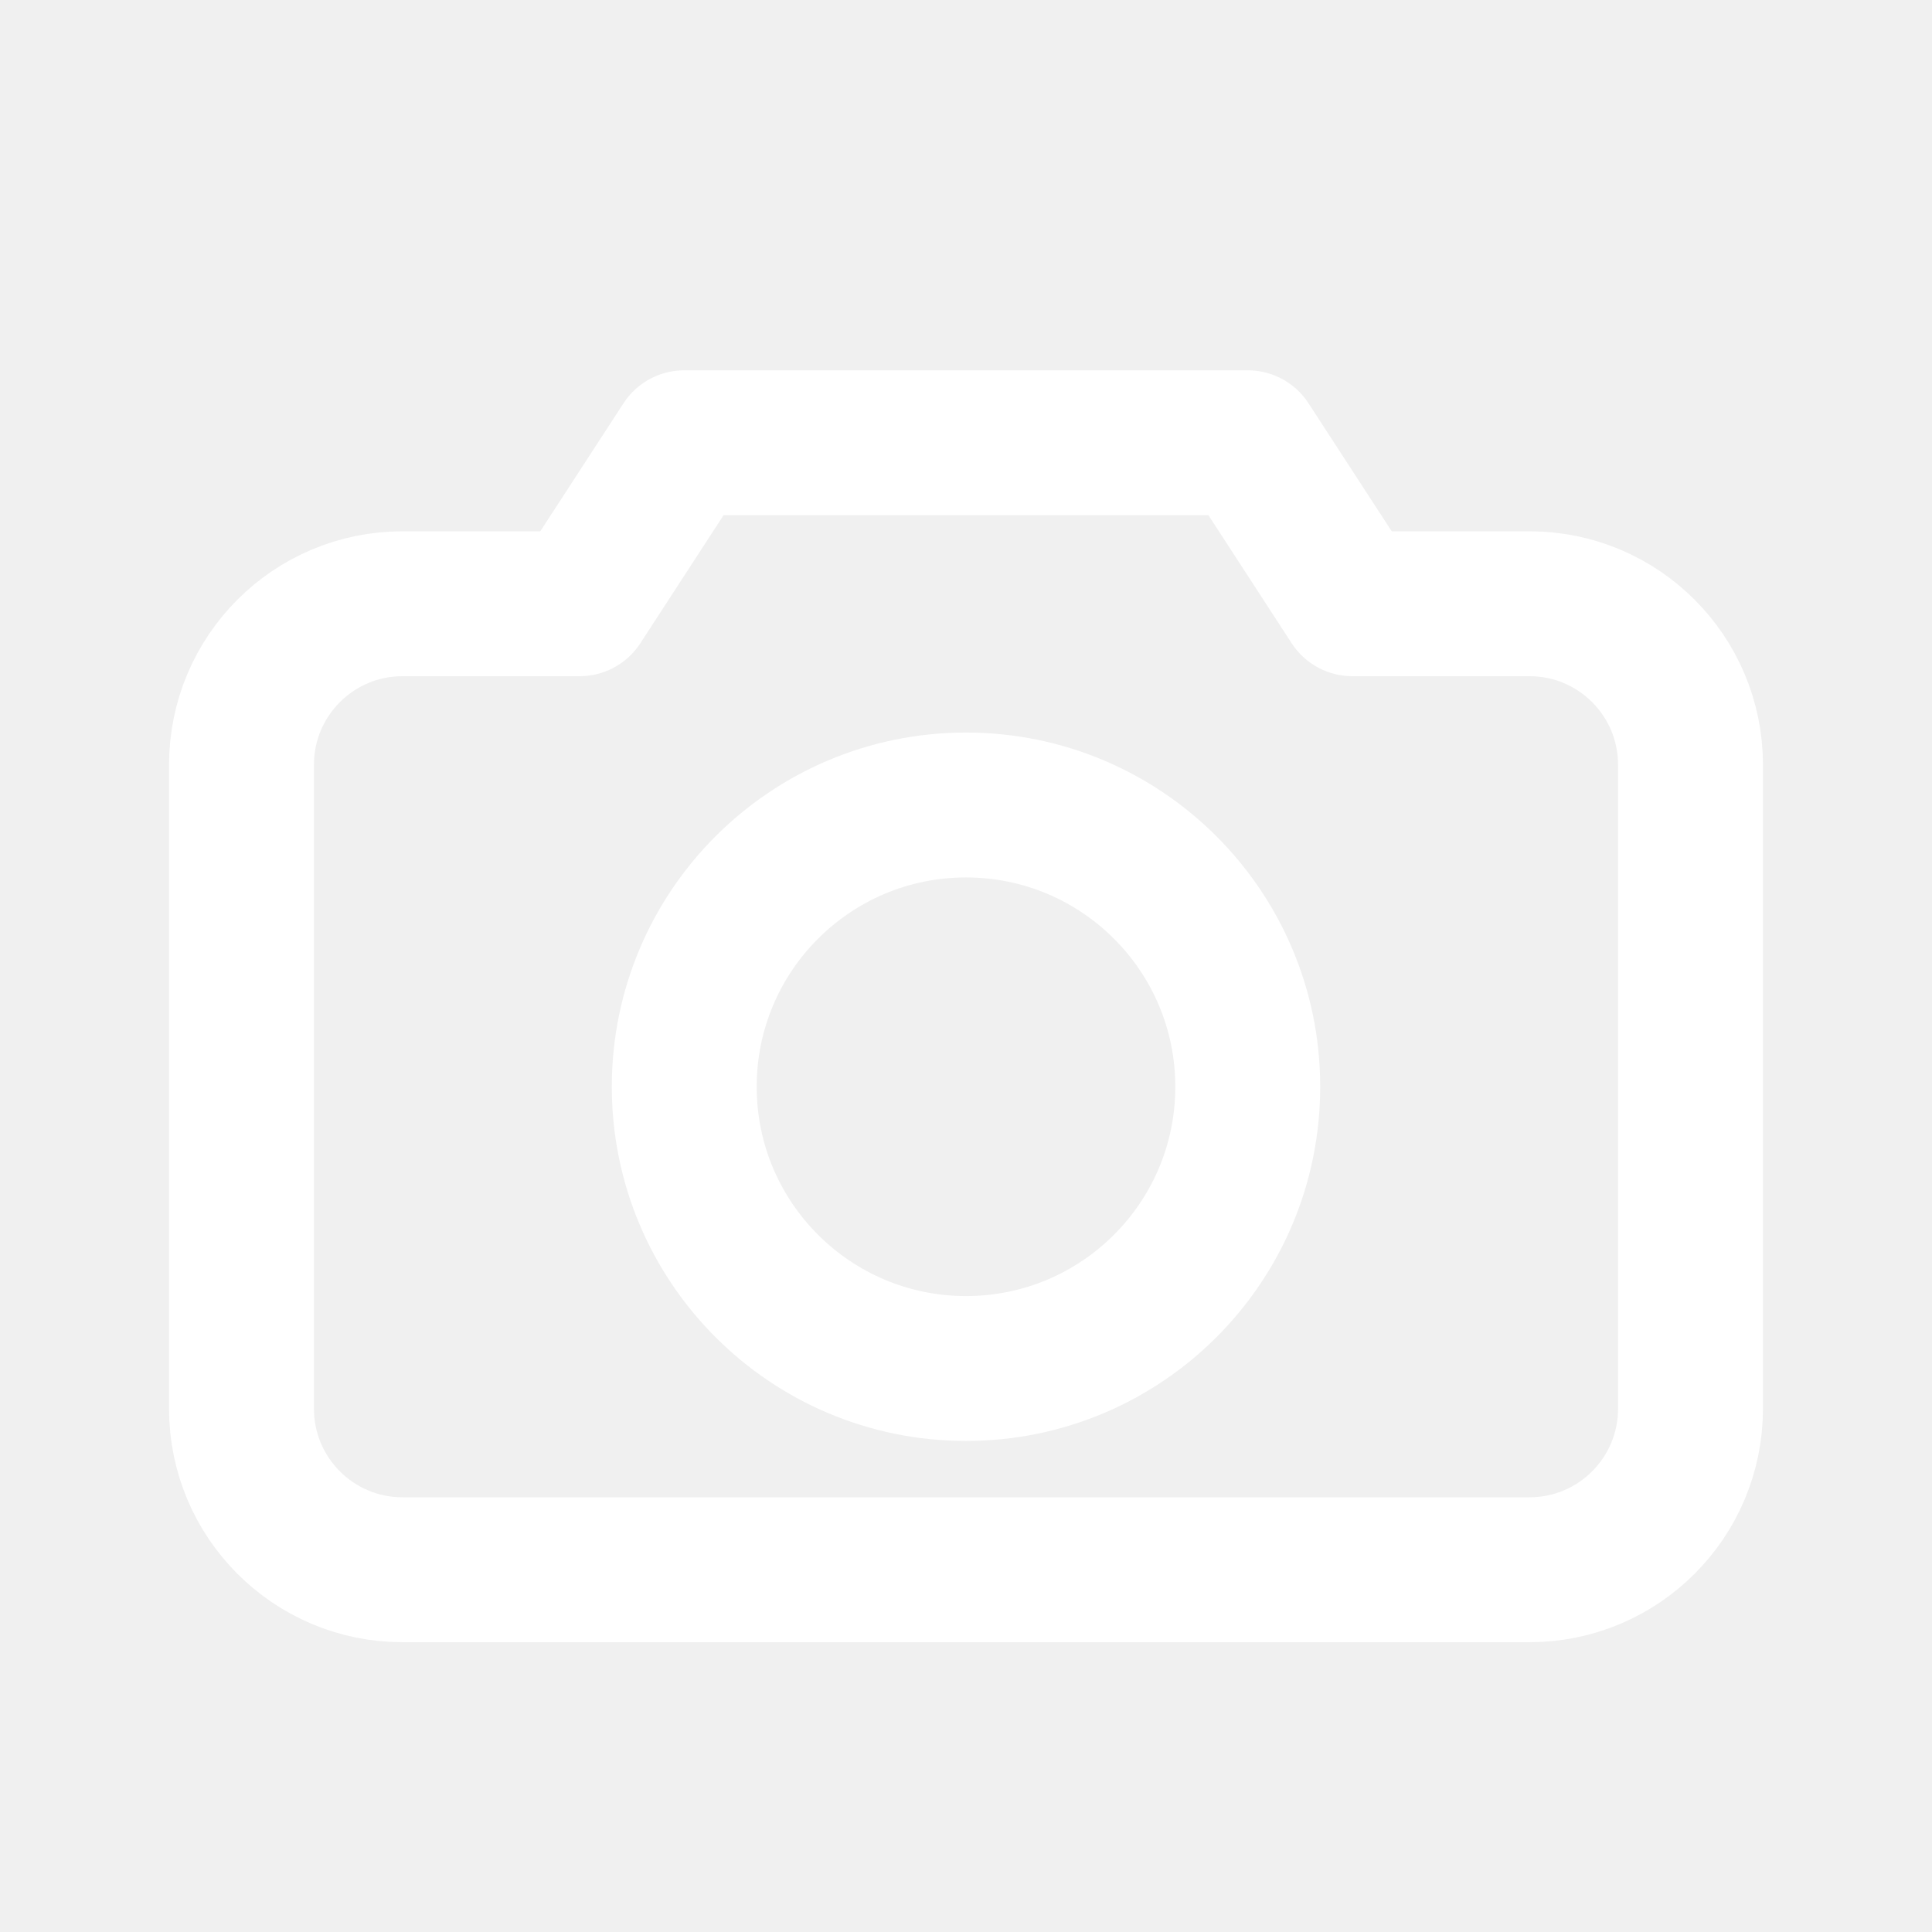
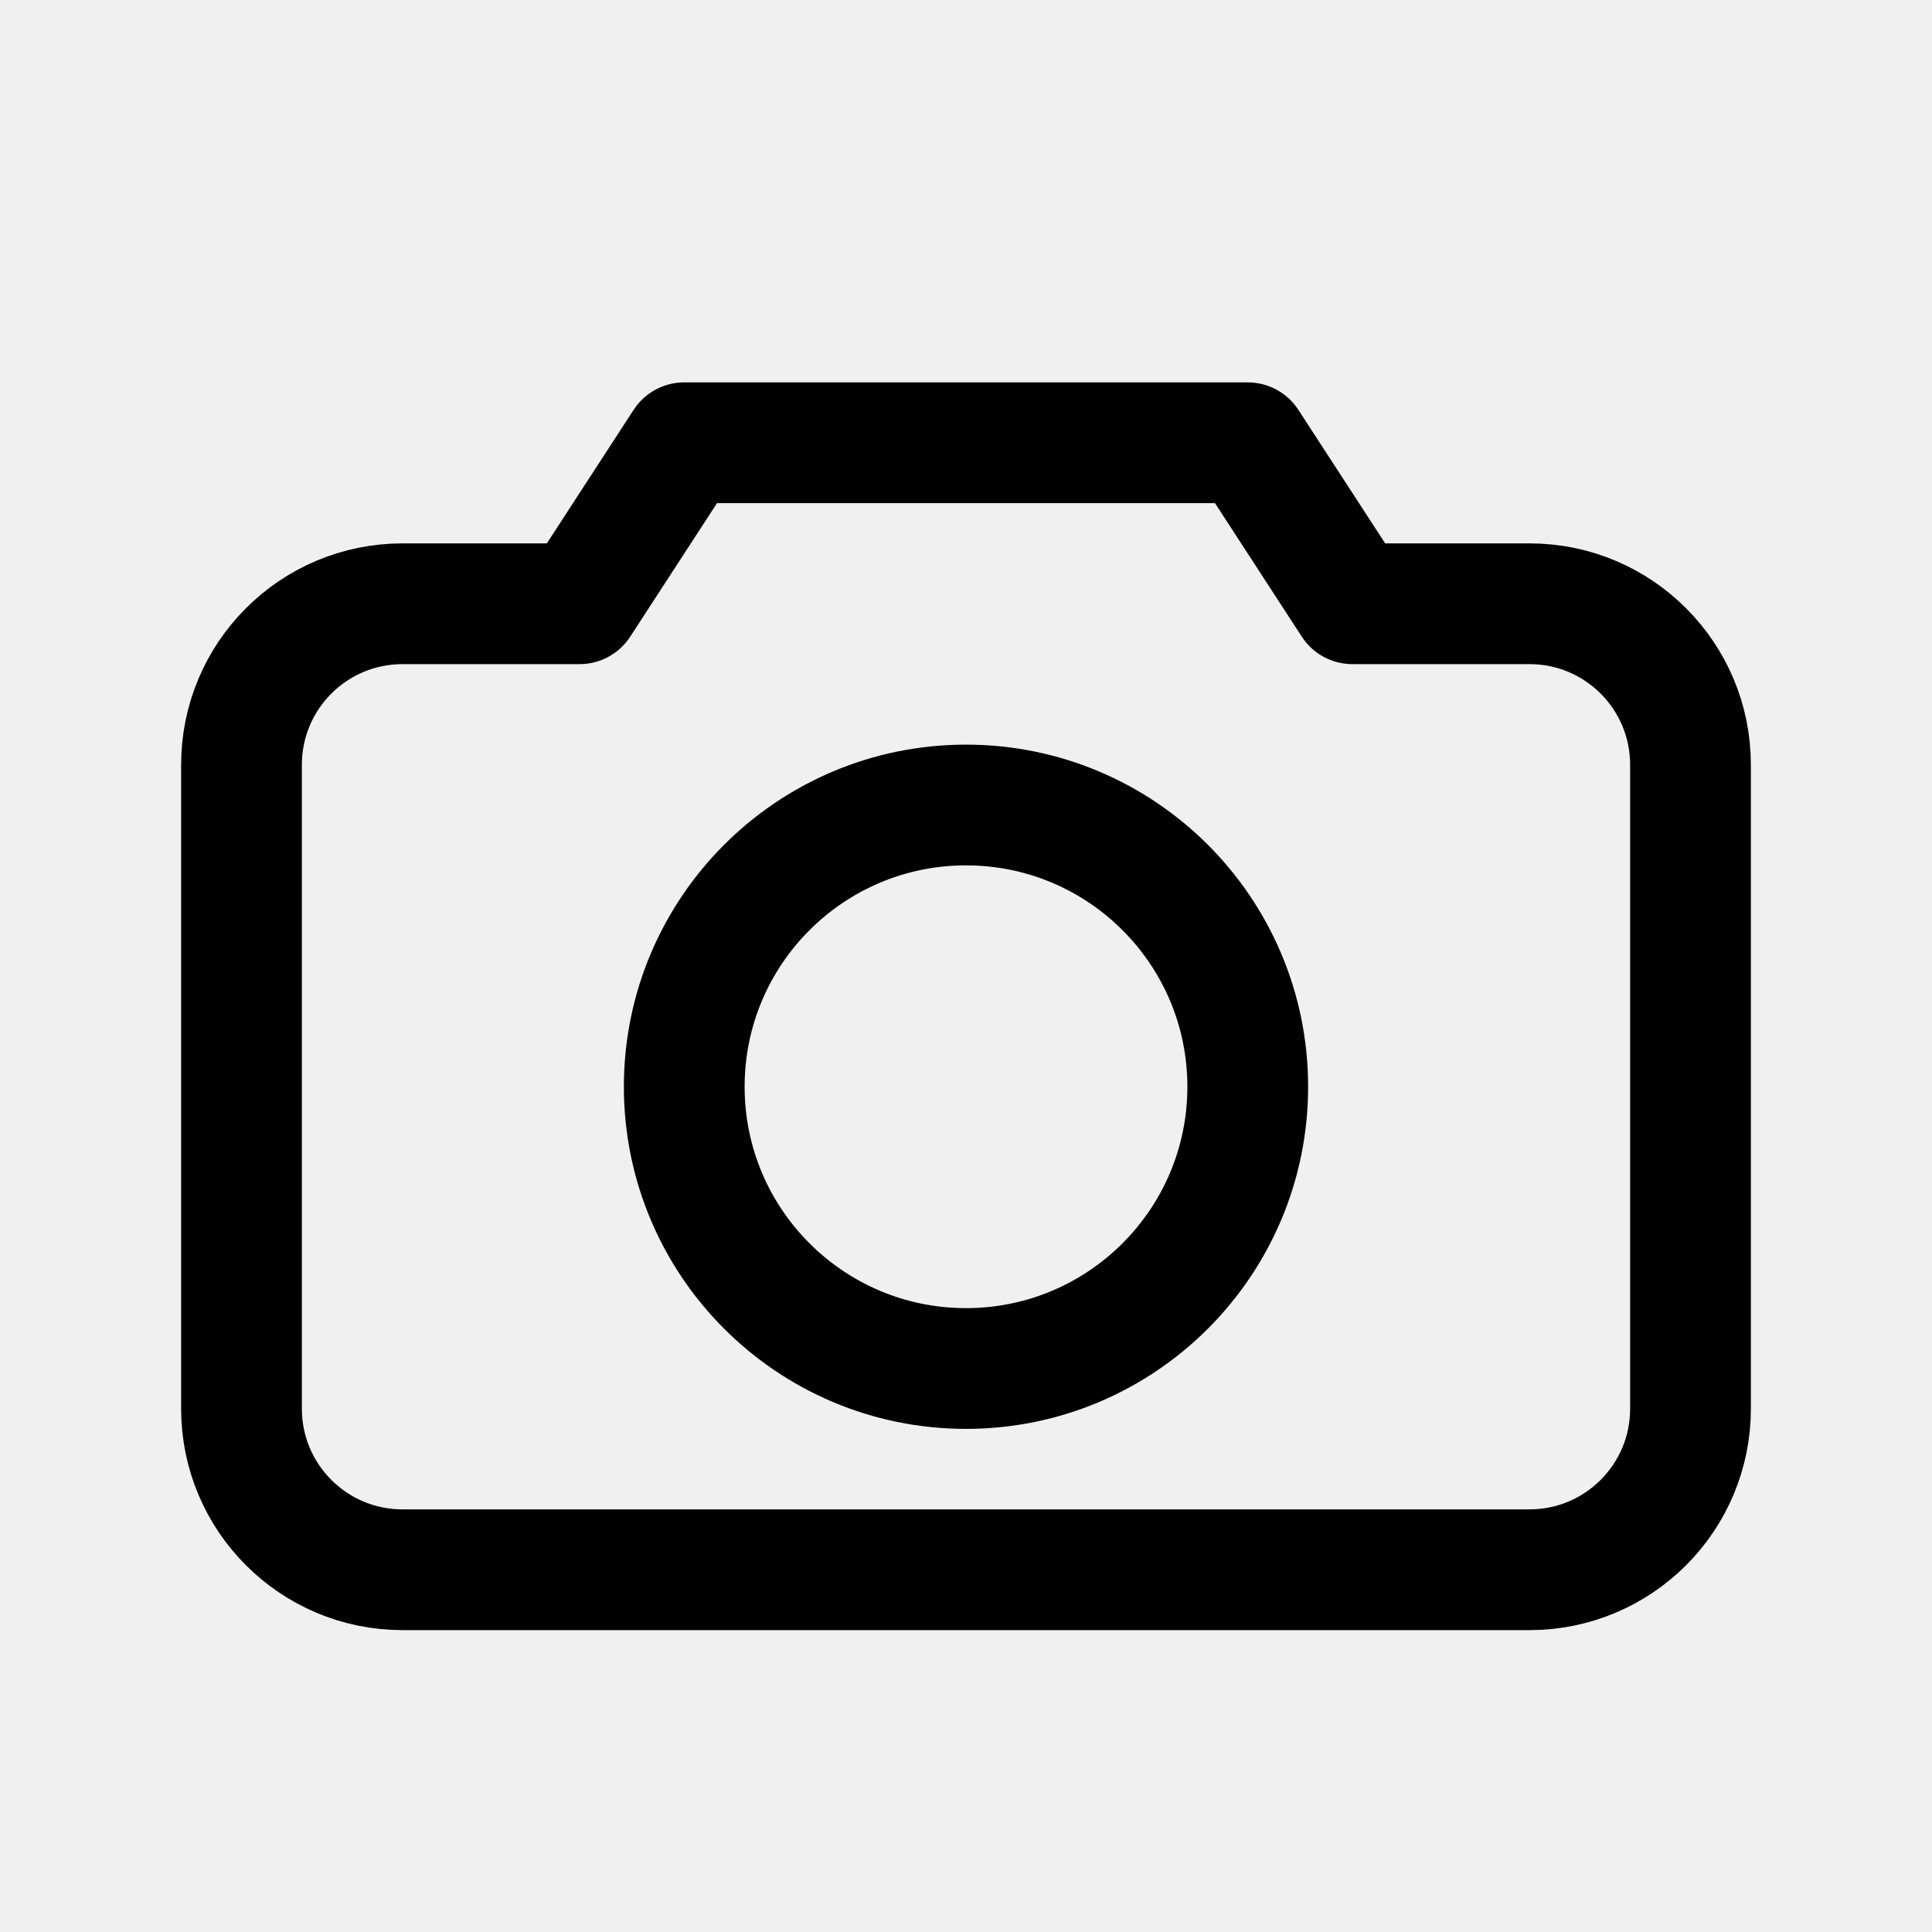
- <svg xmlns="http://www.w3.org/2000/svg" viewBox="0 0 24 24" fill="none" stroke="#FFFFFF" stroke-width="1.8" stroke-linecap="round" stroke-linejoin="round">
+ <svg xmlns="http://www.w3.org/2000/svg" viewBox="0 0 24 24" fill="none" stroke="currentColor" stroke-width="1.5" stroke-linecap="round" stroke-linejoin="round">
  <path d="M5 7.5h2.2l1.3-2h7l1.3 2H19a2 2 0 0 1 2 2v8a2 2 0 0 1-2 2H5a2 2 0 0 1-2-2v-8a2 2 0 0 1 2-2z" />
  <circle cx="12" cy="13.5" r="3.5" />
</svg>
